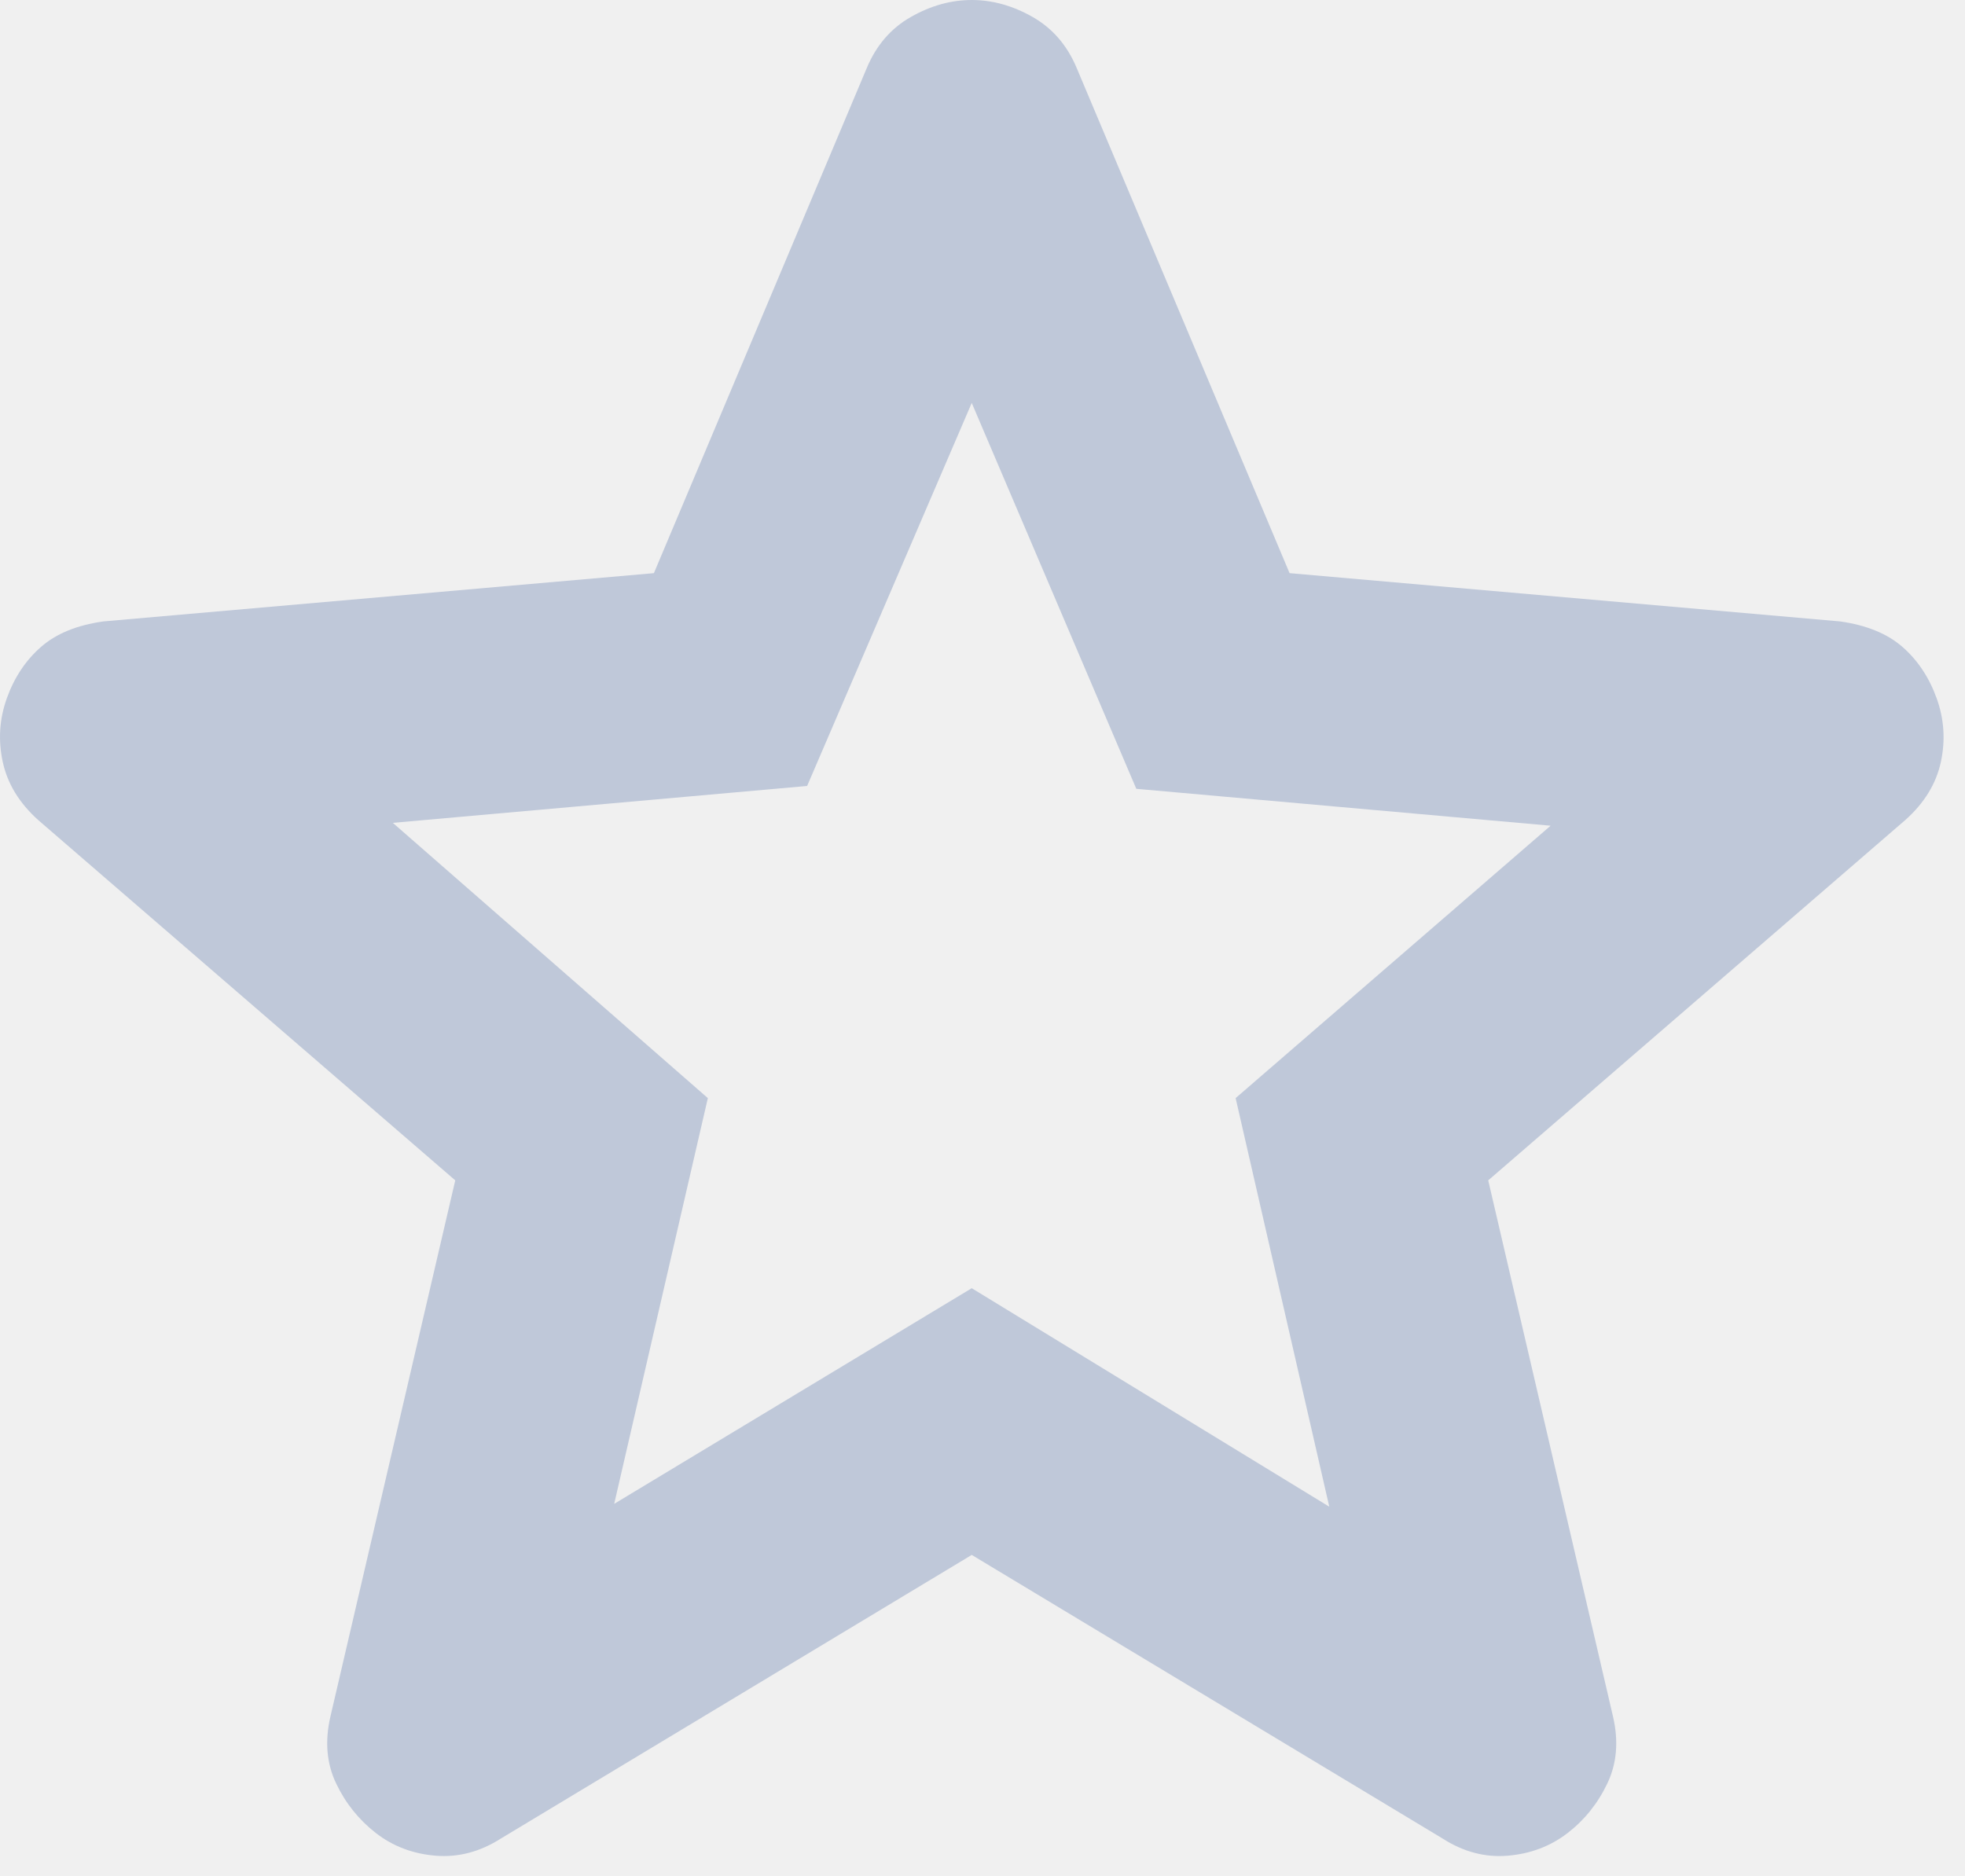
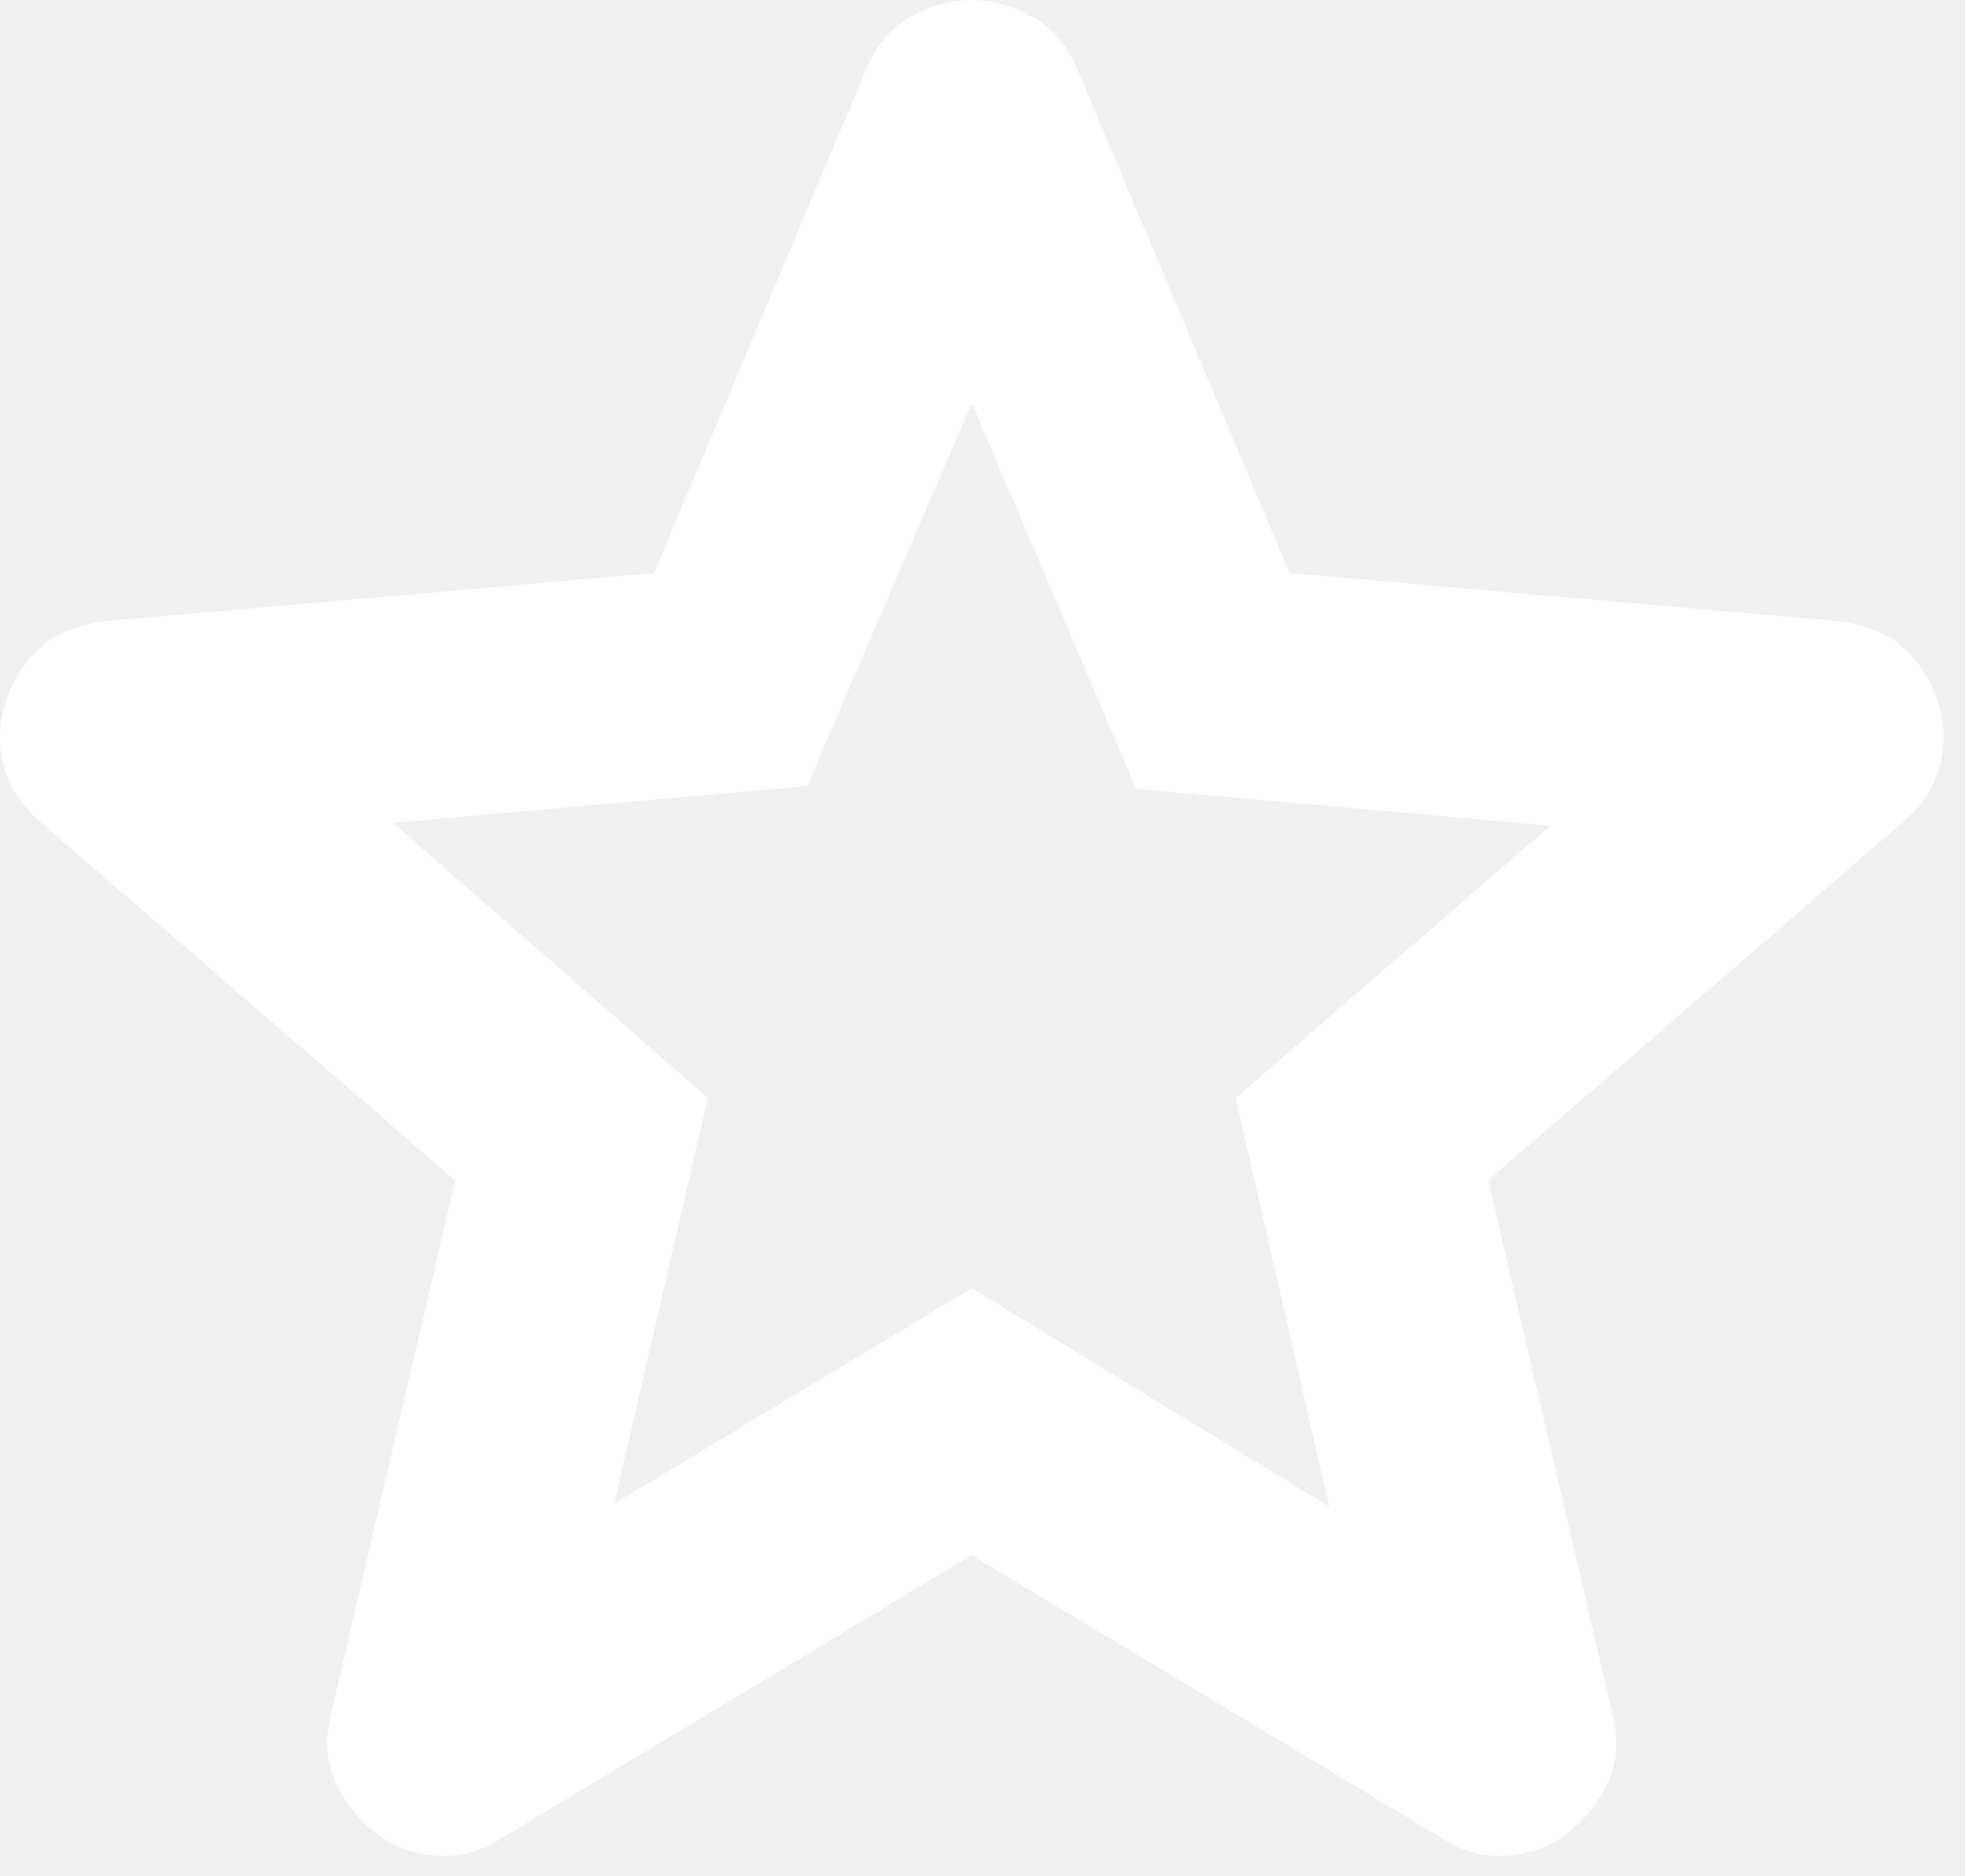
<svg xmlns="http://www.w3.org/2000/svg" width="44" height="42" viewBox="0 0 44 42" fill="none">
-   <path d="M13.753 33.677L21.759 28.848L29.765 33.741L27.668 24.591L34.721 18.491L25.444 17.665L21.759 9.023L18.073 17.601L8.796 18.427L15.85 24.591L13.753 33.677ZM21.759 34.821L11.211 41.175C10.745 41.471 10.258 41.599 9.75 41.556C9.241 41.514 8.796 41.344 8.415 41.048C8.034 40.751 7.737 40.381 7.526 39.937C7.314 39.493 7.271 38.995 7.398 38.443L10.194 26.433L0.854 18.363C0.43 17.982 0.166 17.548 0.061 17.06C-0.044 16.572 -0.013 16.096 0.155 15.631C0.322 15.167 0.577 14.786 0.917 14.488C1.258 14.189 1.724 13.999 2.315 13.916L14.642 12.835L19.408 1.525C19.62 1.017 19.948 0.635 20.394 0.381C20.84 0.127 21.295 0 21.759 0C22.223 0 22.678 0.127 23.124 0.381C23.569 0.635 23.898 1.017 24.11 1.525L28.876 12.835L41.203 13.916C41.796 14 42.262 14.191 42.601 14.488C42.939 14.784 43.194 15.165 43.363 15.631C43.532 16.097 43.565 16.574 43.46 17.062C43.355 17.55 43.089 17.984 42.664 18.363L33.324 26.433L36.119 38.443C36.246 38.993 36.204 39.492 35.992 39.937C35.78 40.383 35.484 40.753 35.103 41.048C34.721 41.343 34.277 41.512 33.768 41.556C33.26 41.6 32.773 41.473 32.307 41.175L21.759 34.821Z" fill="#BFC8D9" />
+   <path d="M13.753 33.677L21.759 28.848L29.765 33.741L27.668 24.591L34.721 18.491L25.444 17.665L21.759 9.023L18.073 17.601L8.796 18.427L15.85 24.591L13.753 33.677ZM21.759 34.821L11.211 41.175C10.745 41.471 10.258 41.599 9.75 41.556C9.241 41.514 8.796 41.344 8.415 41.048C8.034 40.751 7.737 40.381 7.526 39.937C7.314 39.493 7.271 38.995 7.398 38.443L10.194 26.433L0.854 18.363C0.43 17.982 0.166 17.548 0.061 17.06C-0.044 16.572 -0.013 16.096 0.155 15.631C0.322 15.167 0.577 14.786 0.917 14.488C1.258 14.189 1.724 13.999 2.315 13.916L14.642 12.835L19.408 1.525C19.62 1.017 19.948 0.635 20.394 0.381C20.84 0.127 21.295 0 21.759 0C22.223 0 22.678 0.127 23.124 0.381C23.569 0.635 23.898 1.017 24.11 1.525L28.876 12.835L41.203 13.916C41.796 14 42.262 14.191 42.601 14.488C42.939 14.784 43.194 15.165 43.363 15.631C43.532 16.097 43.565 16.574 43.46 17.062C43.355 17.55 43.089 17.984 42.664 18.363L33.324 26.433L36.119 38.443C36.246 38.993 36.204 39.492 35.992 39.937C35.78 40.383 35.484 40.753 35.103 41.048C34.721 41.343 34.277 41.512 33.768 41.556C33.26 41.6 32.773 41.473 32.307 41.175L21.759 34.821Z" fill="white" />
</svg>
